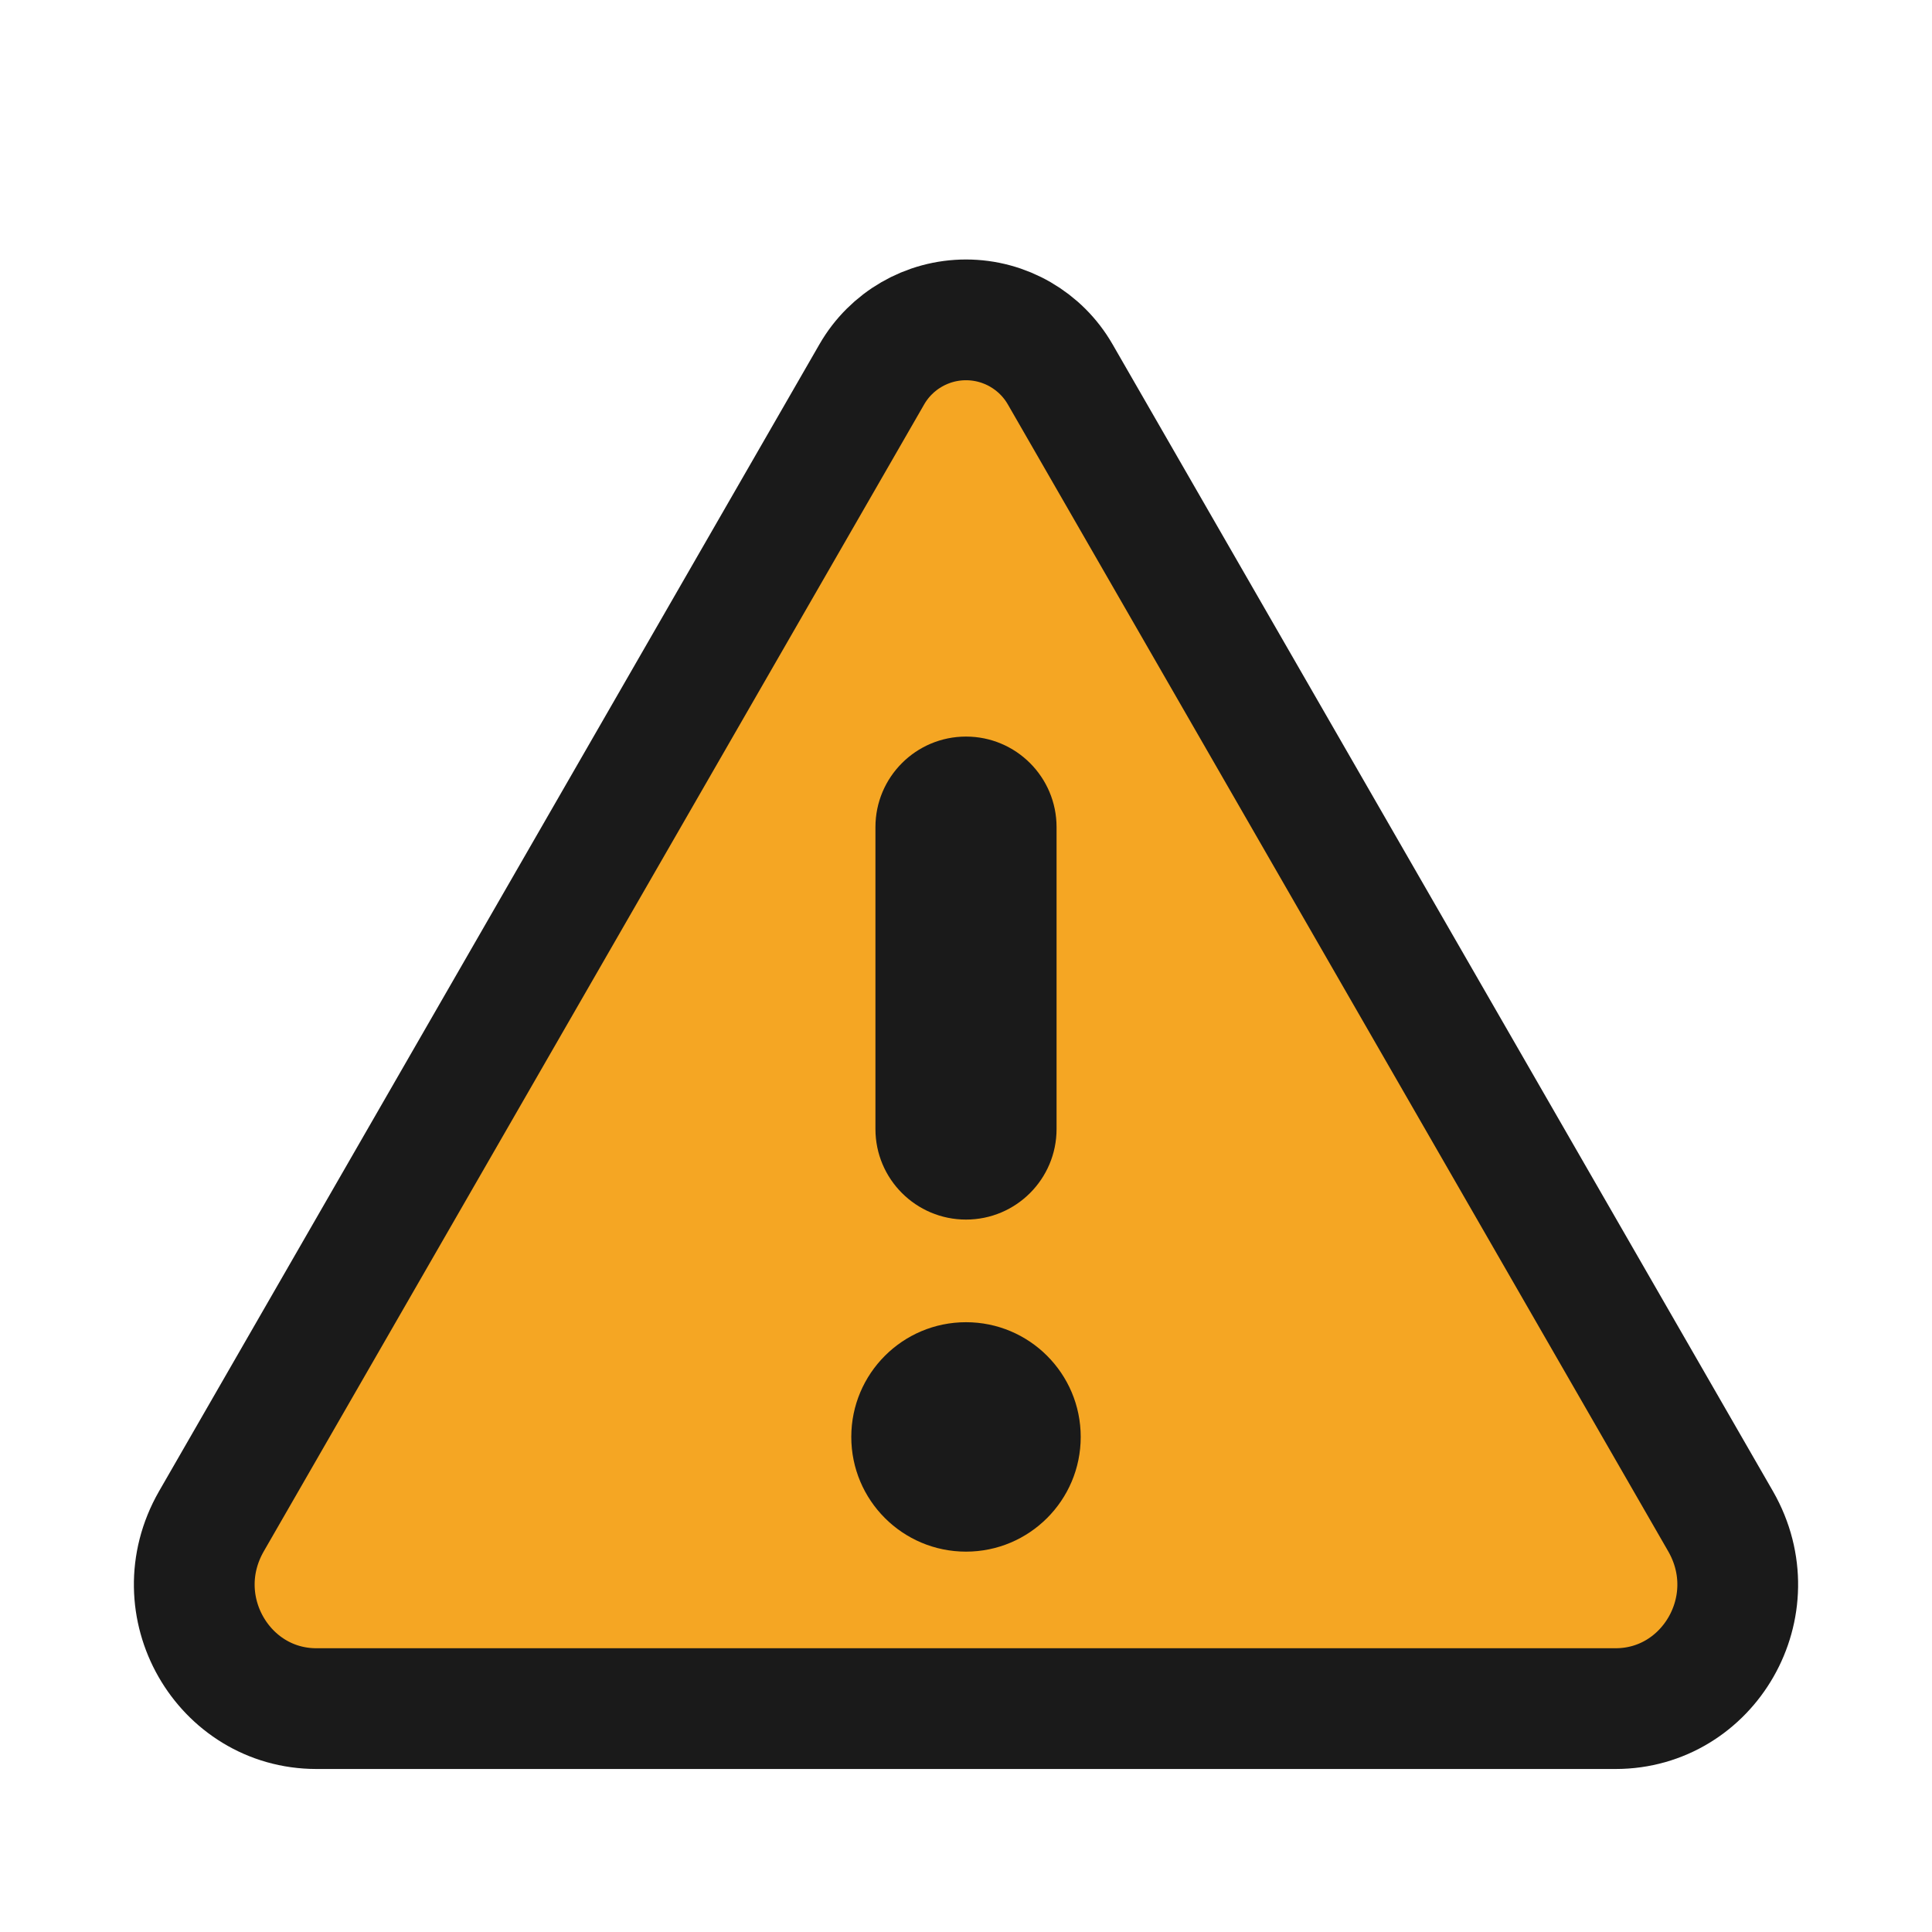
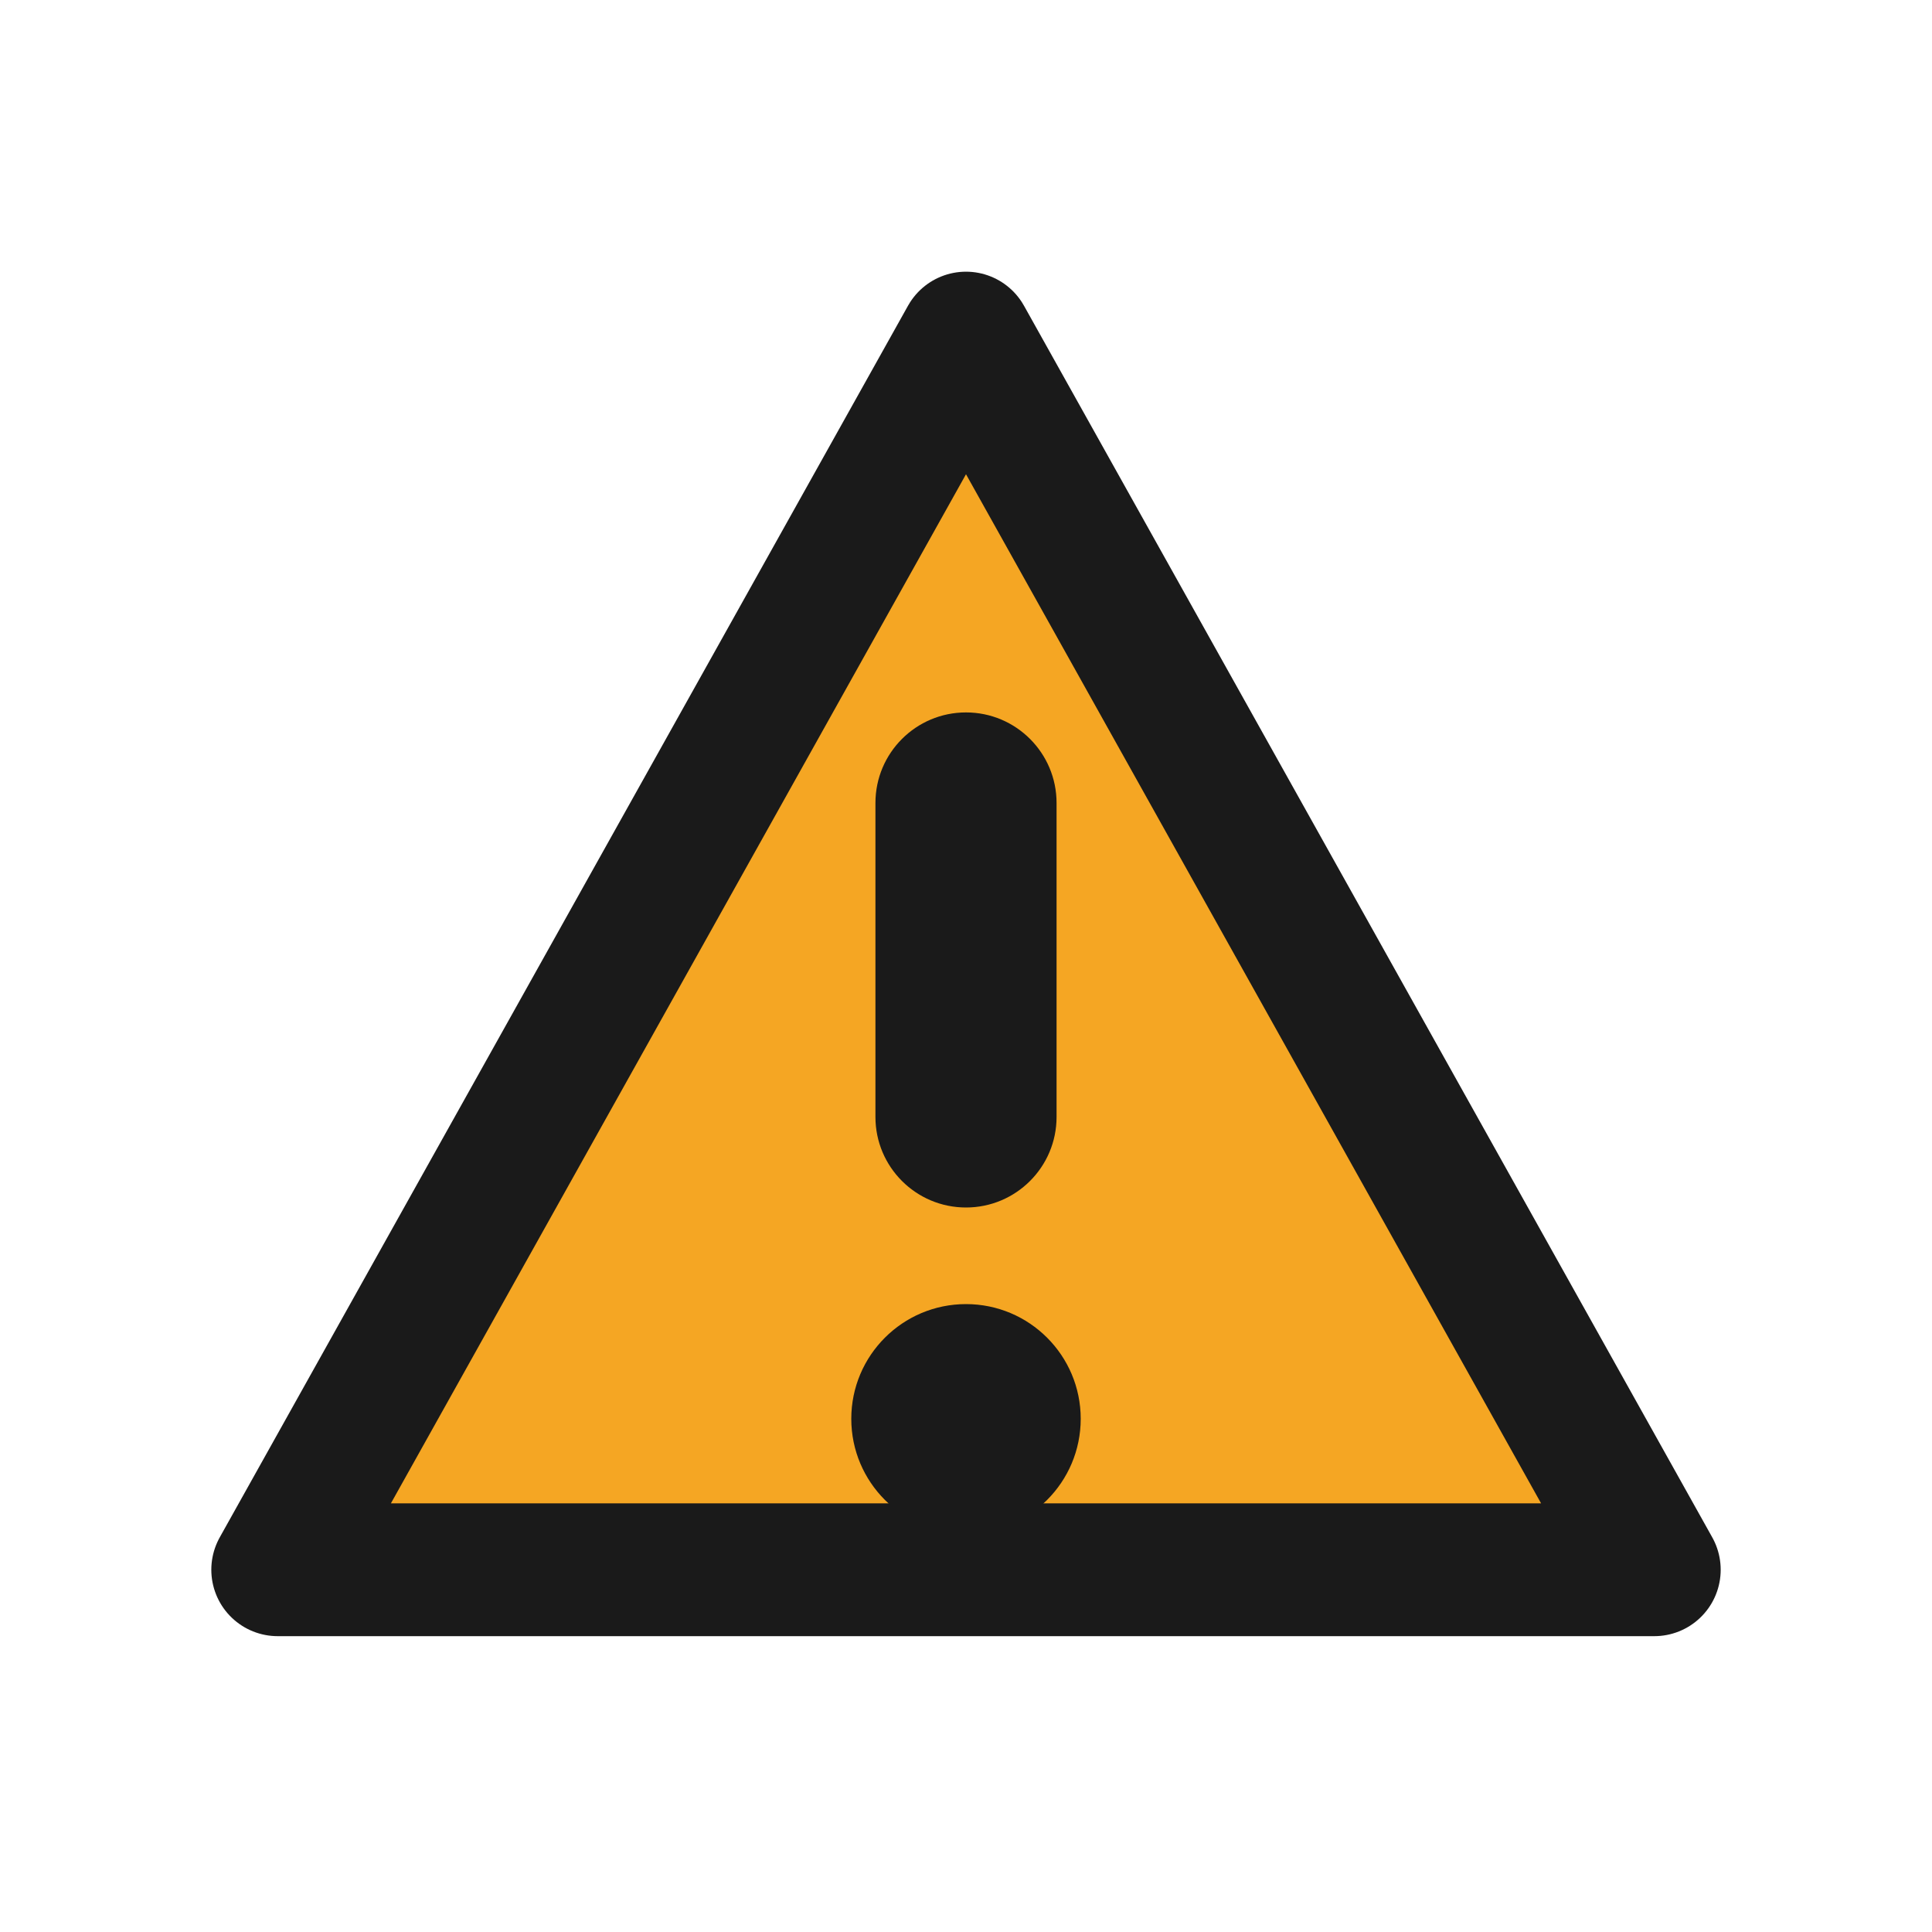
<svg xmlns="http://www.w3.org/2000/svg" width="16" height="16" viewBox="0 0 16 16">
-   <path fill="#f5a623" stroke="#1a1a1a" stroke-width="1" stroke-linejoin="round" d="M7.22 3.1 1.75 12.6c-.4.7.1 1.55.87 1.55h10.76c.77 0 1.27-.85.87-1.55L8.78 3.1a.9.9 0 0 0-1.56 0z" />
-   <rect x="7.25" y="6.1" width="1.5" height="4" rx=".75" fill="#1a1a1a" />
-   <circle cx="8" cy="11.9" r=".95" fill="#1a1a1a" />
+   <path fill="#f5a623" stroke="#1a1a1a" stroke-width="1.1" stroke-linejoin="round" d="M8 2.8 L13.7 13 L2.3 13 Z" />
+   <rect x="7.25" y="5.9" width="1.5" height="4.1" rx=".75" fill="#1a1a1a" />
+   <circle cx="8" cy="11.75" r=".95" fill="#1a1a1a" />
</svg>
